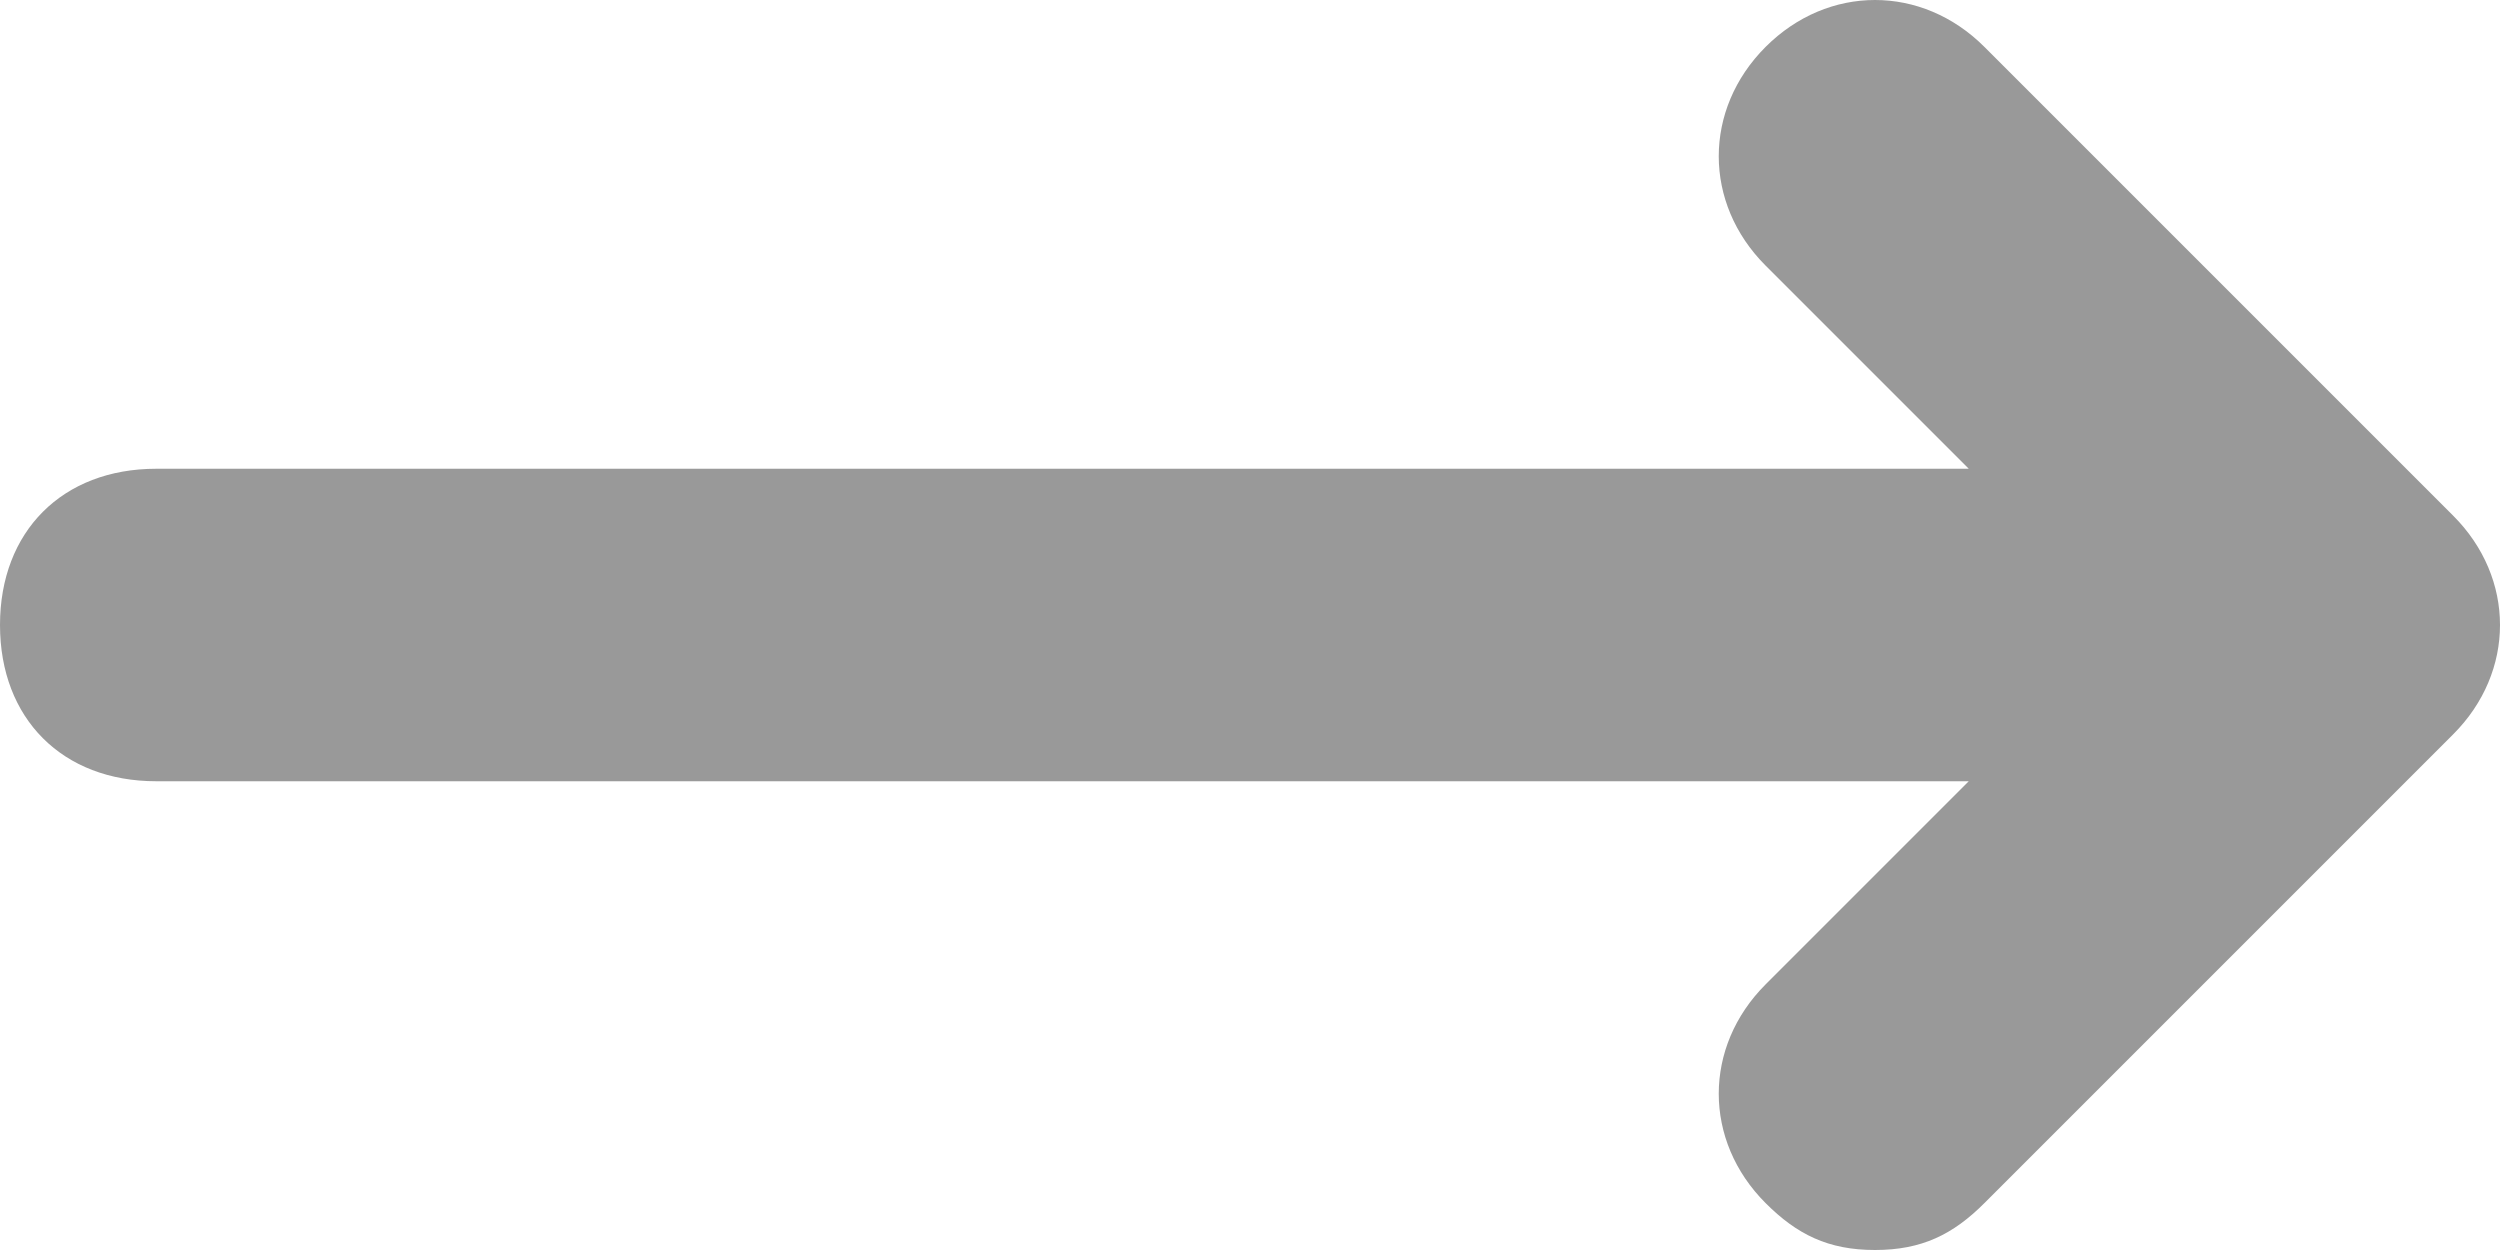
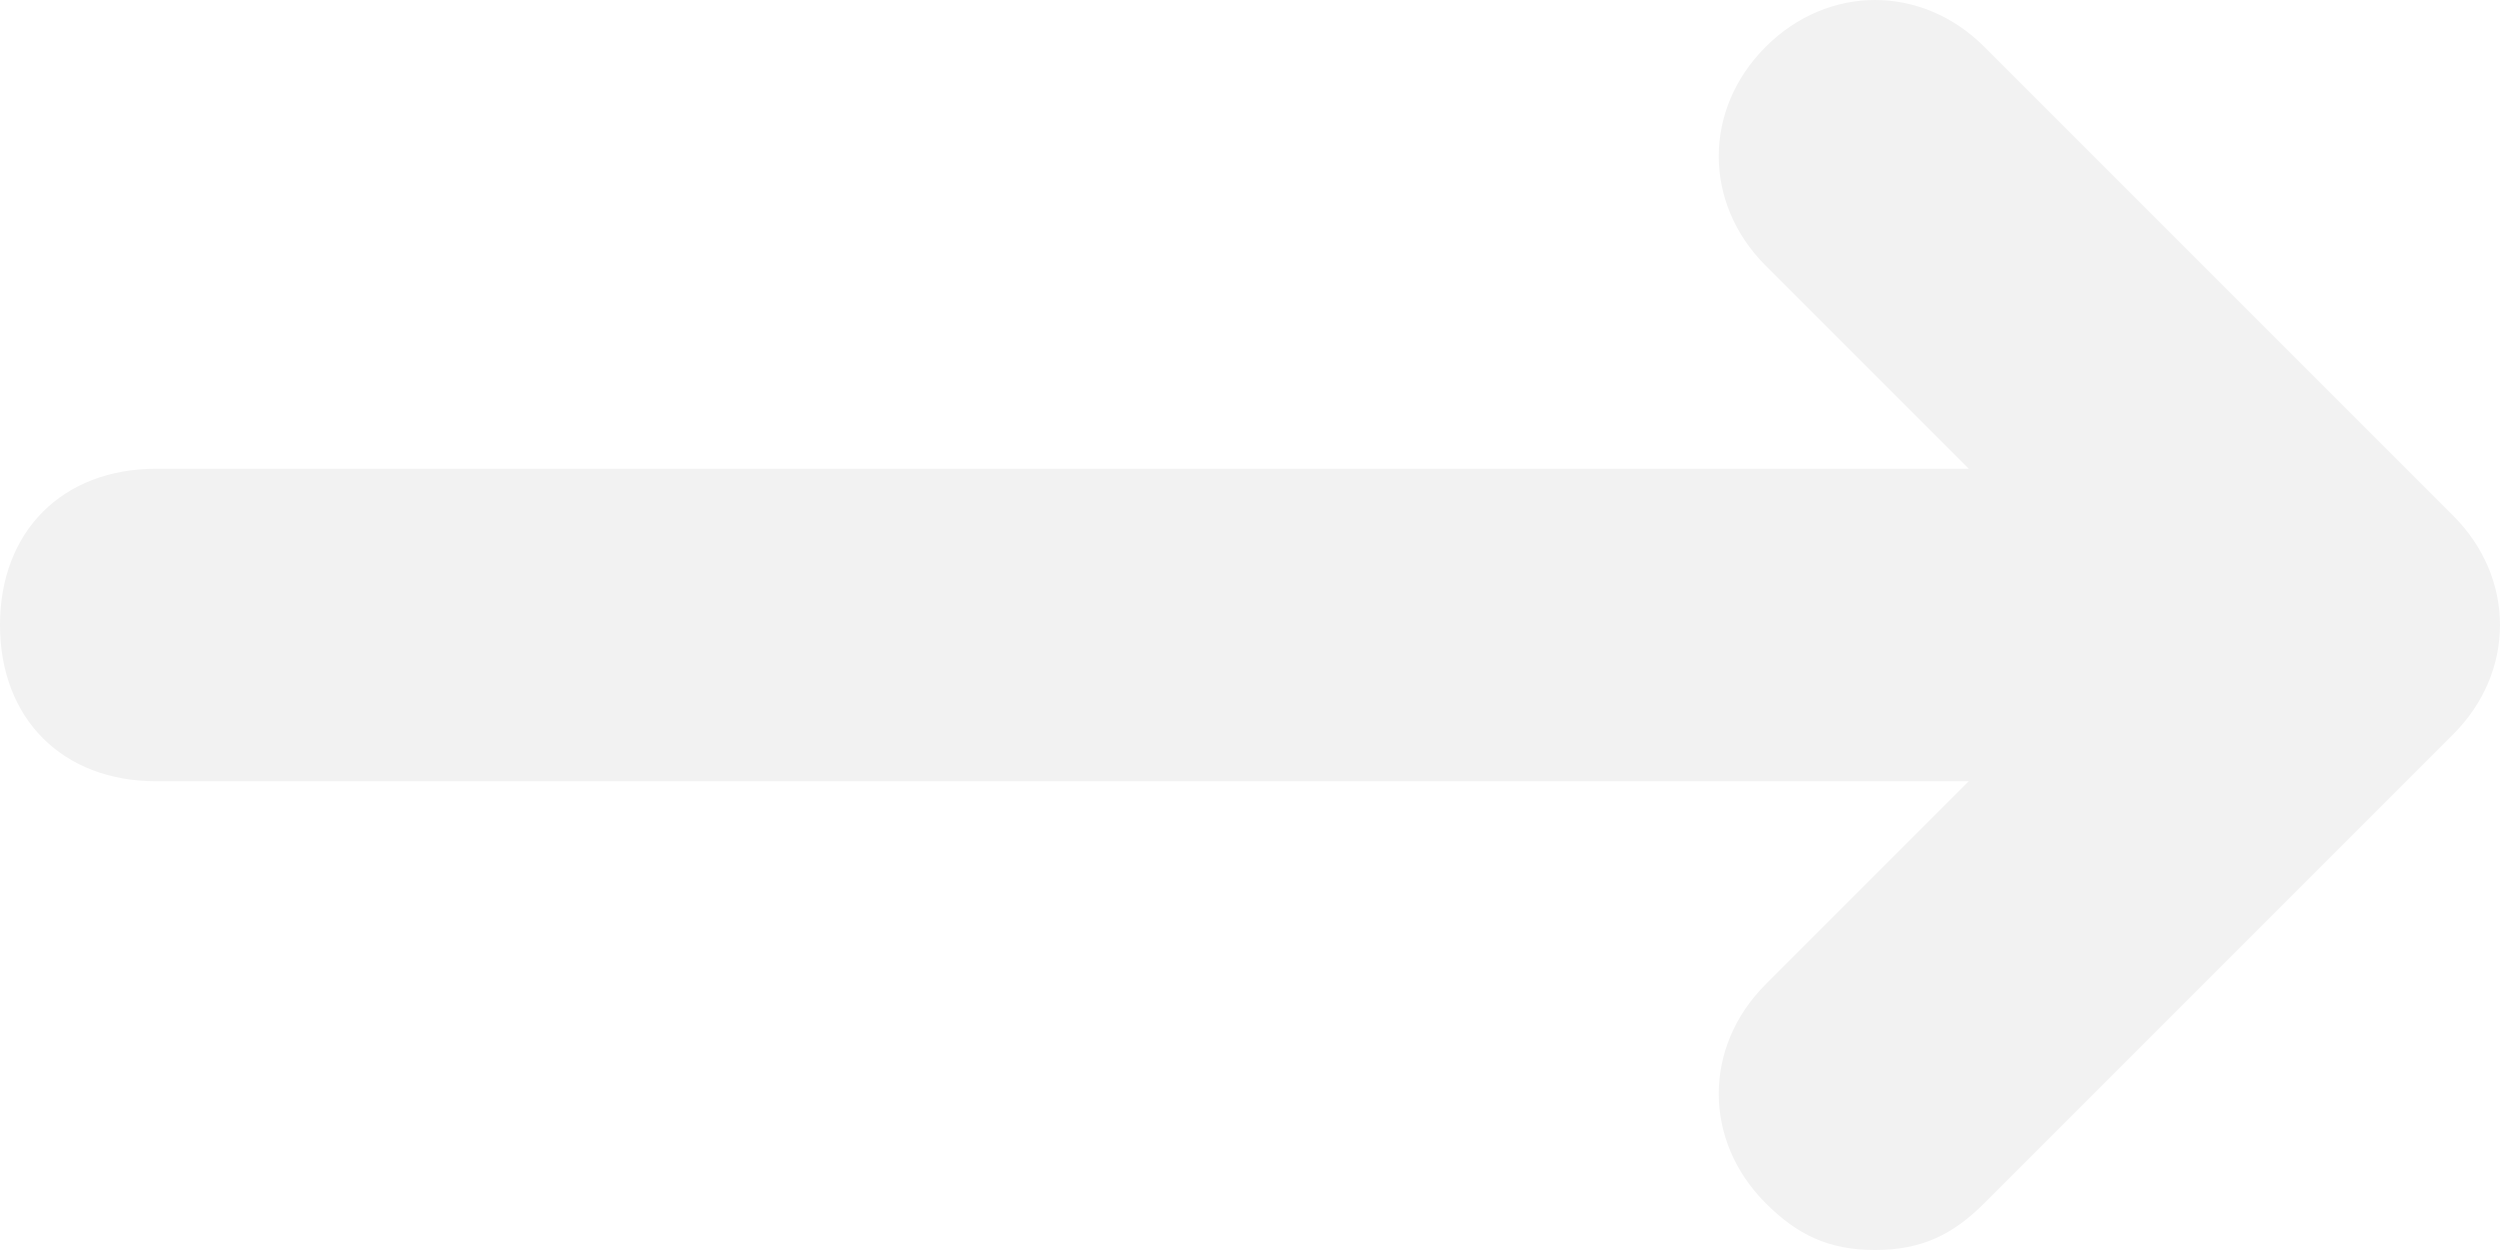
<svg xmlns="http://www.w3.org/2000/svg" width="16px" height="8px" viewBox="0 0 16 8" version="1.1">
  <g id="Flows" stroke="none" stroke-width="1" fill="none" fill-rule="evenodd">
-     <g id="Submarine" transform="translate(-1012, -645)" fill="#999999" fill-rule="nonzero">
+     <g id="Submarine" transform="translate(-1012, -645)" fill="#F2F2F2" fill-rule="nonzero">
      <g id="Group-22" transform="translate(708, 208)">
        <g id="Group-14" transform="translate(304, 437)">
          <g id="Group-13">
            <g id="Group-15">
              <g id="Group-12" transform="translate(8, 8) rotate(-360) translate(-8, -8) translate(0, -0)">
                <path d="M1,5 L12.6,5 L11.3,6.3 C10.9,6.7 10.9,7.3 11.3,7.7 C11.5,7.9 11.7,8 12,8 C12.3,8 12.5,7.9 12.7,7.7 L15.7,4.7 C16.1,4.3 16.1,3.7 15.7,3.3 L12.7,0.3 C12.3,-0.1 11.7,-0.1 11.3,0.3 C10.9,0.7 10.9,1.3 11.3,1.7 L12.6,3 L1,3 C0.4,3 0,3.4 0,4 C0,4.6 0.4,5 1,5 Z" id="Path" />
              </g>
            </g>
          </g>
        </g>
      </g>
    </g>
  </g>
</svg>
